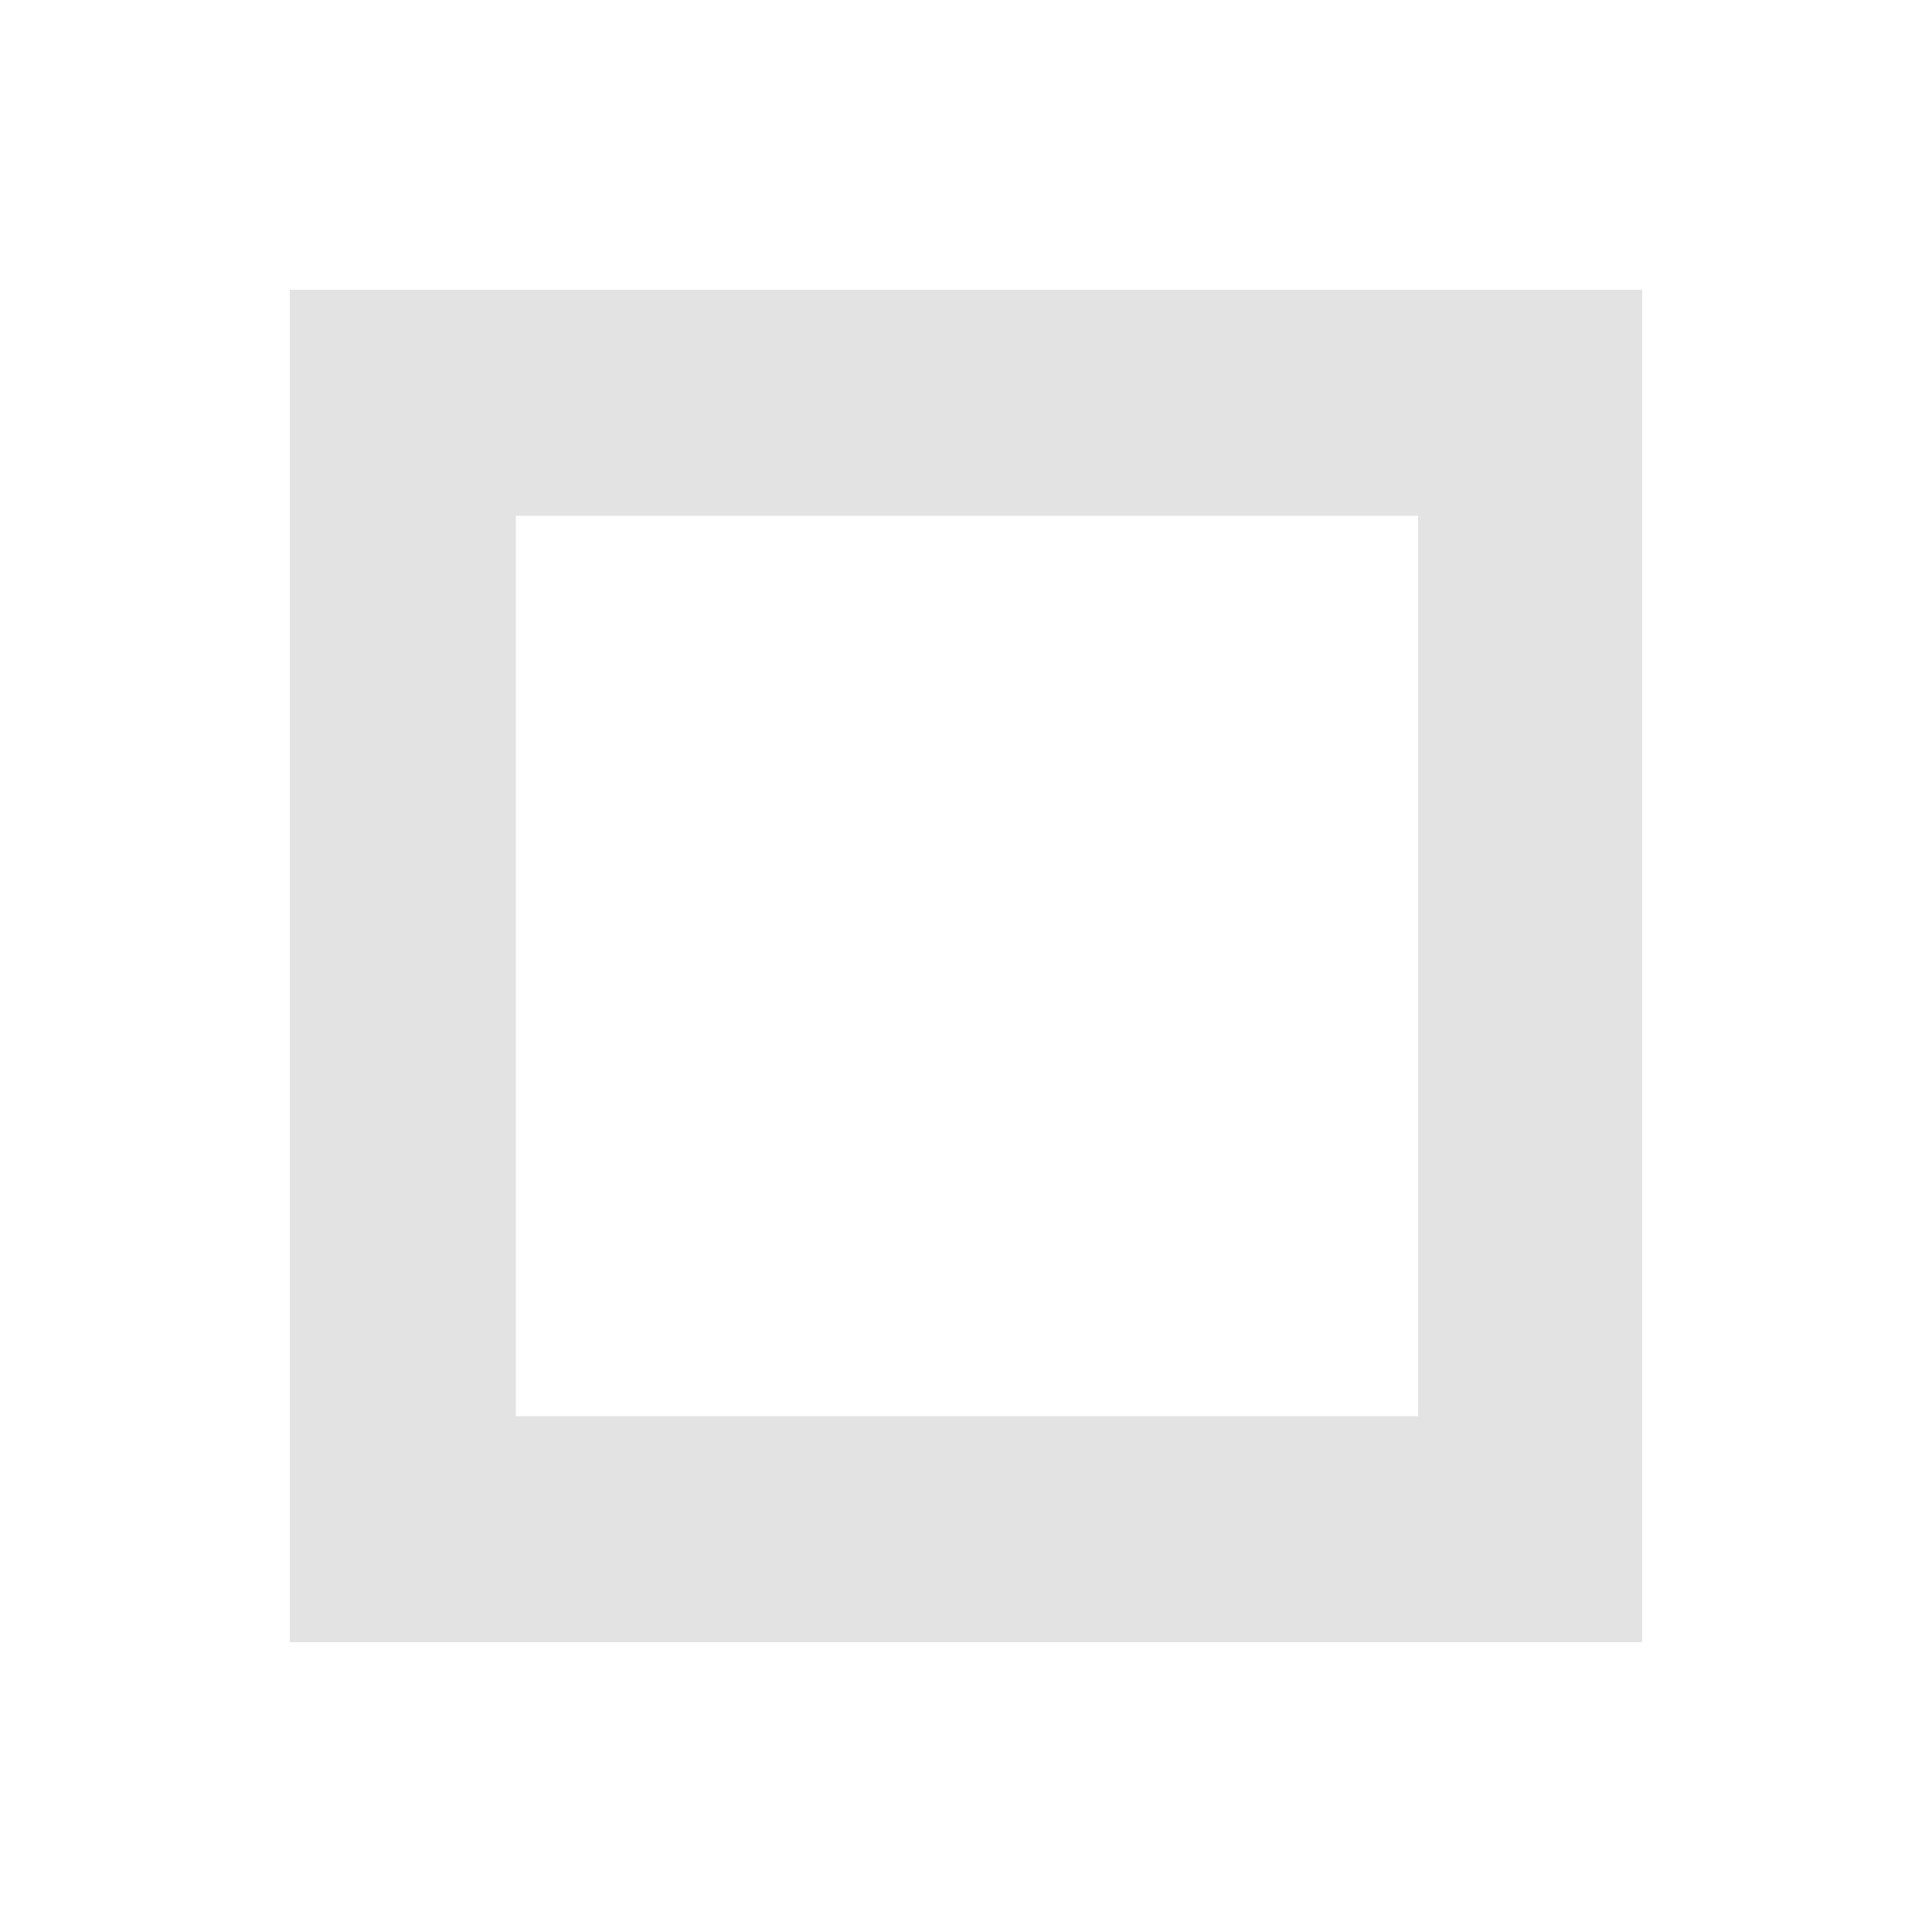
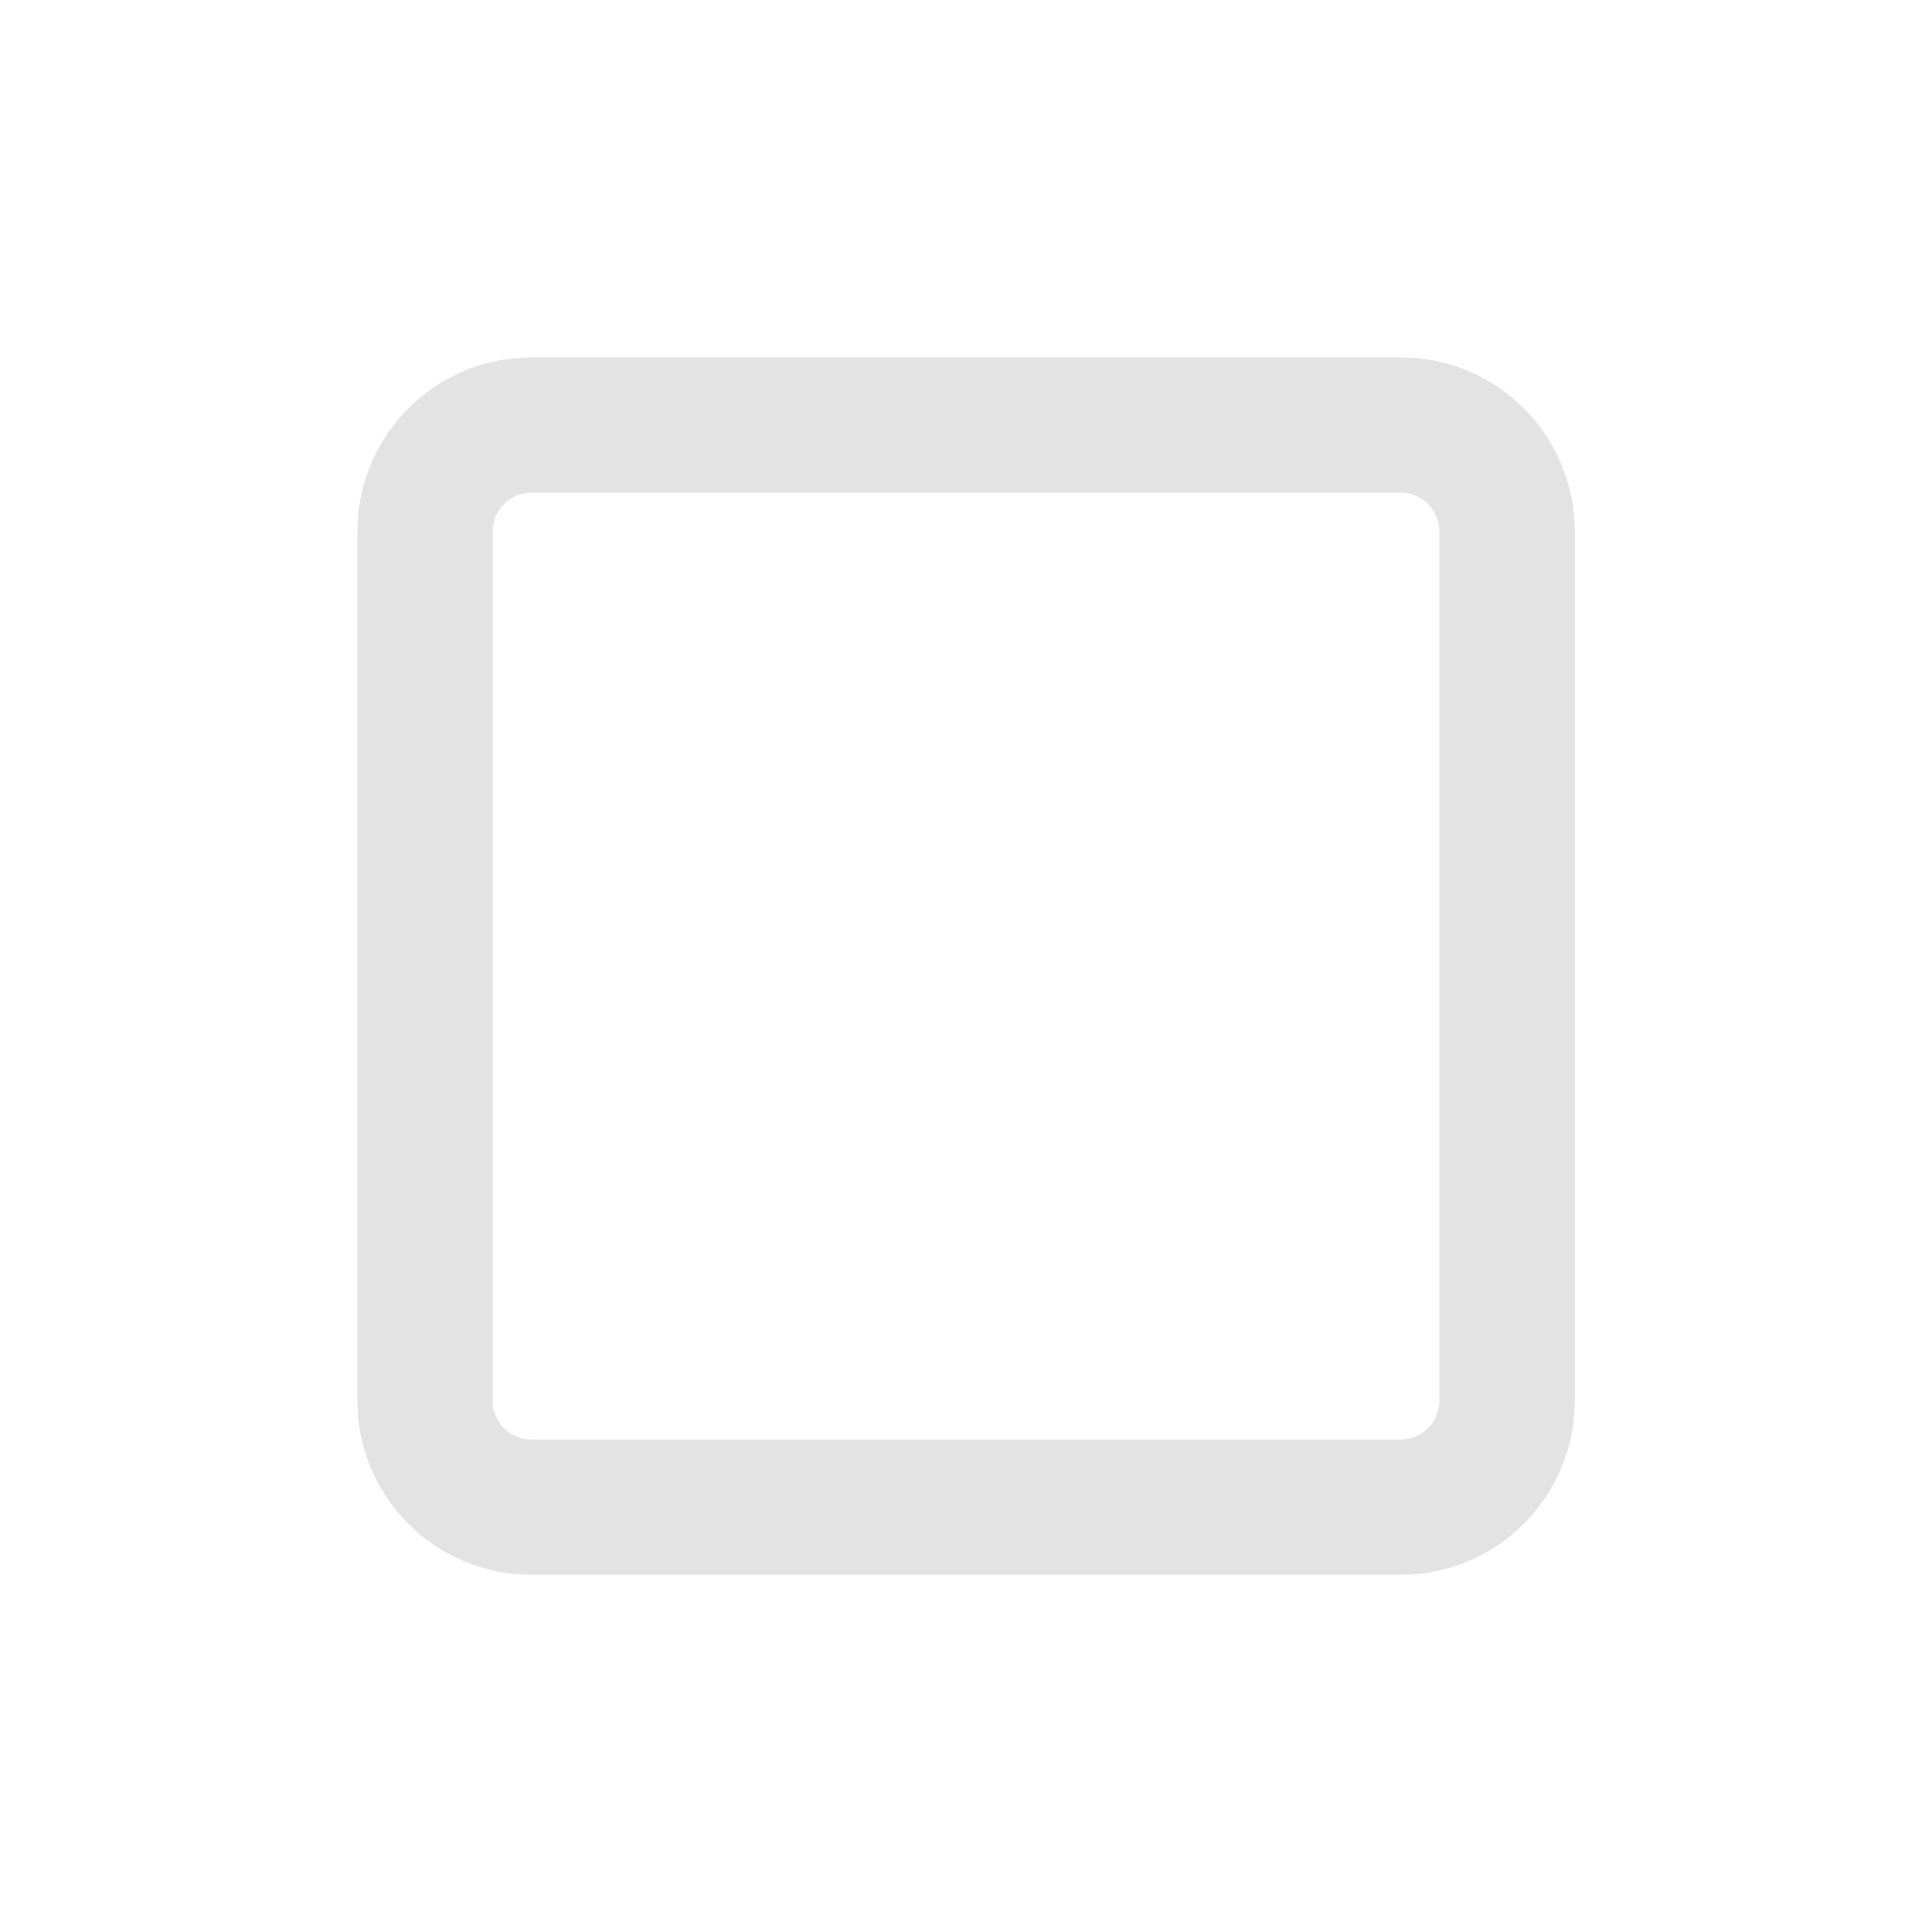
- <svg xmlns="http://www.w3.org/2000/svg" version="1.1" viewBox="0 0 100 100">
+ <svg xmlns="http://www.w3.org/2000/svg" id="_レイヤー_1" data-name="レイヤー_1" version="1.1" viewBox="0 0 100 100">
  <defs>
    <style>
-       .cls-1 {
+       .st0 {
        fill: #e3e3e3;
      }
    </style>
  </defs>
-   <g>
-     <g id="_レイヤー_1" data-name="レイヤー_1">
-       <path class="cls-1" d="M26.7,26.7v46.7V26.7ZM15,85V15h70v70H15ZM26.7,73.3h46.7V26.7H26.7v46.7Z" />
-     </g>
-   </g>
+   <path class="st0" d="M72.5,25.5c1.1,0,2,.9,2,2v45.01c0,1.1-.9,2-2,2H27.5c-1.1,0-2-.9-2-2V27.5c0-1.1.9-2,2-2h45.01M72.5,18.5H27.5c-4.97,0-9,4.03-9,9v45.01c0,4.97,4.03,9,9,9h45.01c4.97,0,9-4.03,9-9V27.5c0-4.97-4.03-9-9-9h0Z" />
</svg>
